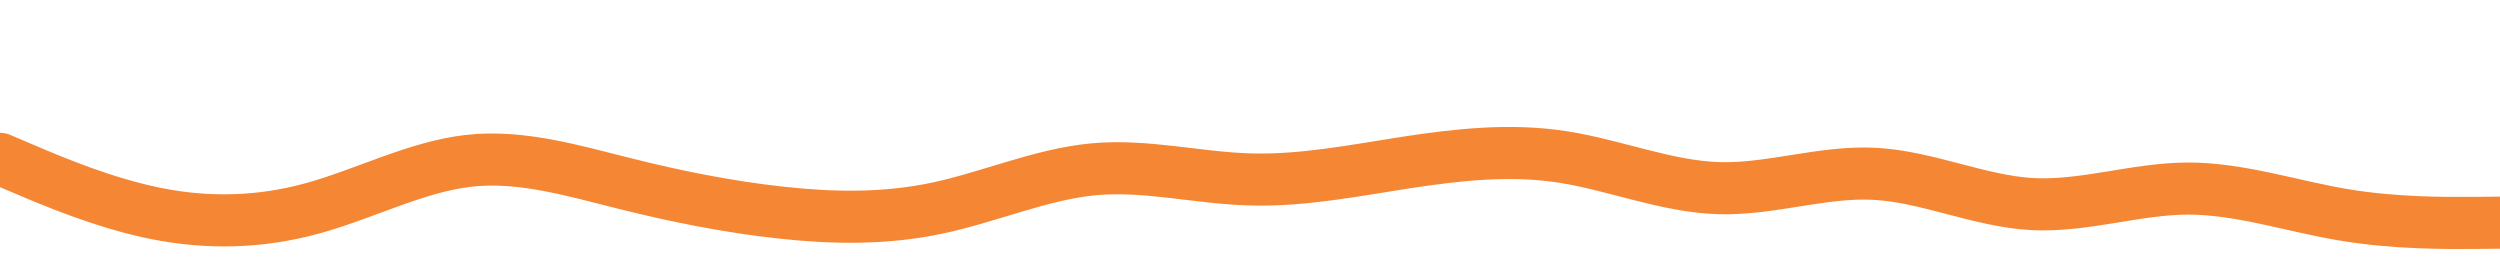
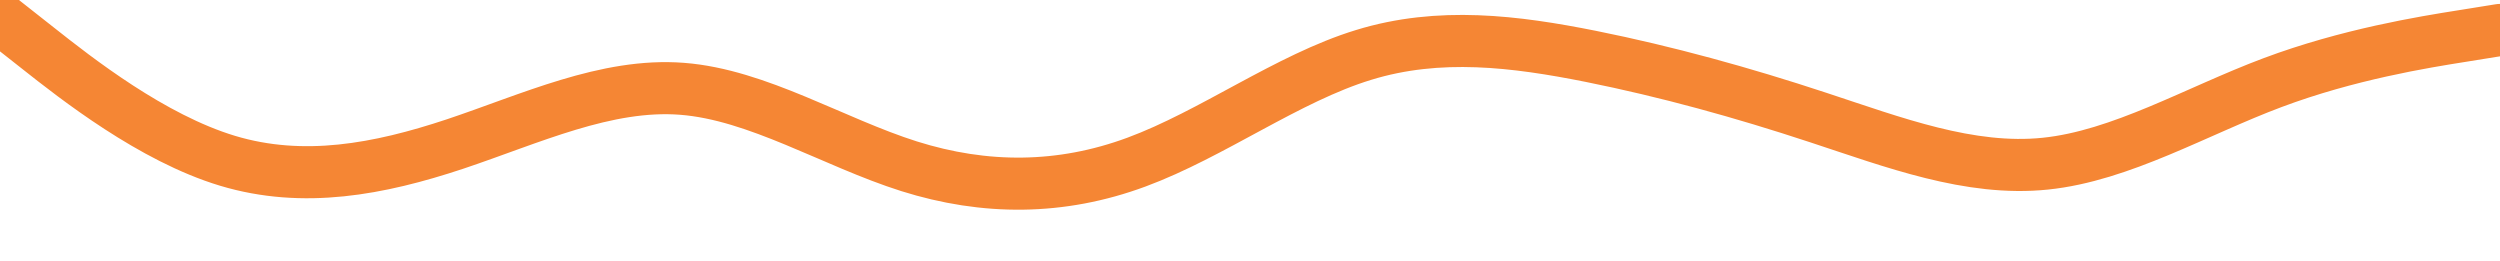
<svg xmlns="http://www.w3.org/2000/svg" id="visual" viewBox="0 0 1920 200" width="1920" height="200" version="1.1">
-   <path d="M0 122L20 130.5C40 139 80 156 120 164C160 172 200 171 240 160C280 149 320 128 360 123.5C400 119 440 131 480 141C520 151 560 159 600 163.3C640 167.7 680 168.3 720 159.8C760 151.3 800 133.7 840 130C880 126.3 920 136.7 960 137.8C1000 139 1040 131 1080 124.8C1120 118.7 1160 114.3 1200 120.5C1240 126.7 1280 143.3 1320 144.5C1360 145.7 1400 131.3 1440 133.5C1480 135.7 1520 154.3 1560 156.7C1600 159 1640 145 1680 144.8C1720 144.7 1760 158.3 1800 165C1840 171.7 1880 171.3 1900 171.2L1920 171" fill="none" stroke="#F58634" stroke-width="40" stroke-linecap="round" stroke-linejoin="miter" />
+   <path d="M0 14L29.2 37C58.3 60 116.7 106 174.8 123.5C233 141 291 130 349.2 110.7C407.3 91.3 465.7 63.7 523.8 68.2C582 72.7 640 109.3 698.2 127.7C756.3 146 814.7 146 872.8 124.5C931 103 989 60 1047.2 42.2C1105.3 24.3 1163.7 31.7 1221.8 43.3C1280 55 1338 71 1396.2 90.2C1454.3 109.3 1512.7 131.7 1570.8 125.7C1629 119.7 1687 85.3 1745.2 63.5C1803.3 41.7 1861.7 32.3 1890.8 27.7L1920 23" fill="none" stroke-linecap="round" stroke-linejoin="miter" stroke="#F58634" stroke-width="40" />
</svg>
